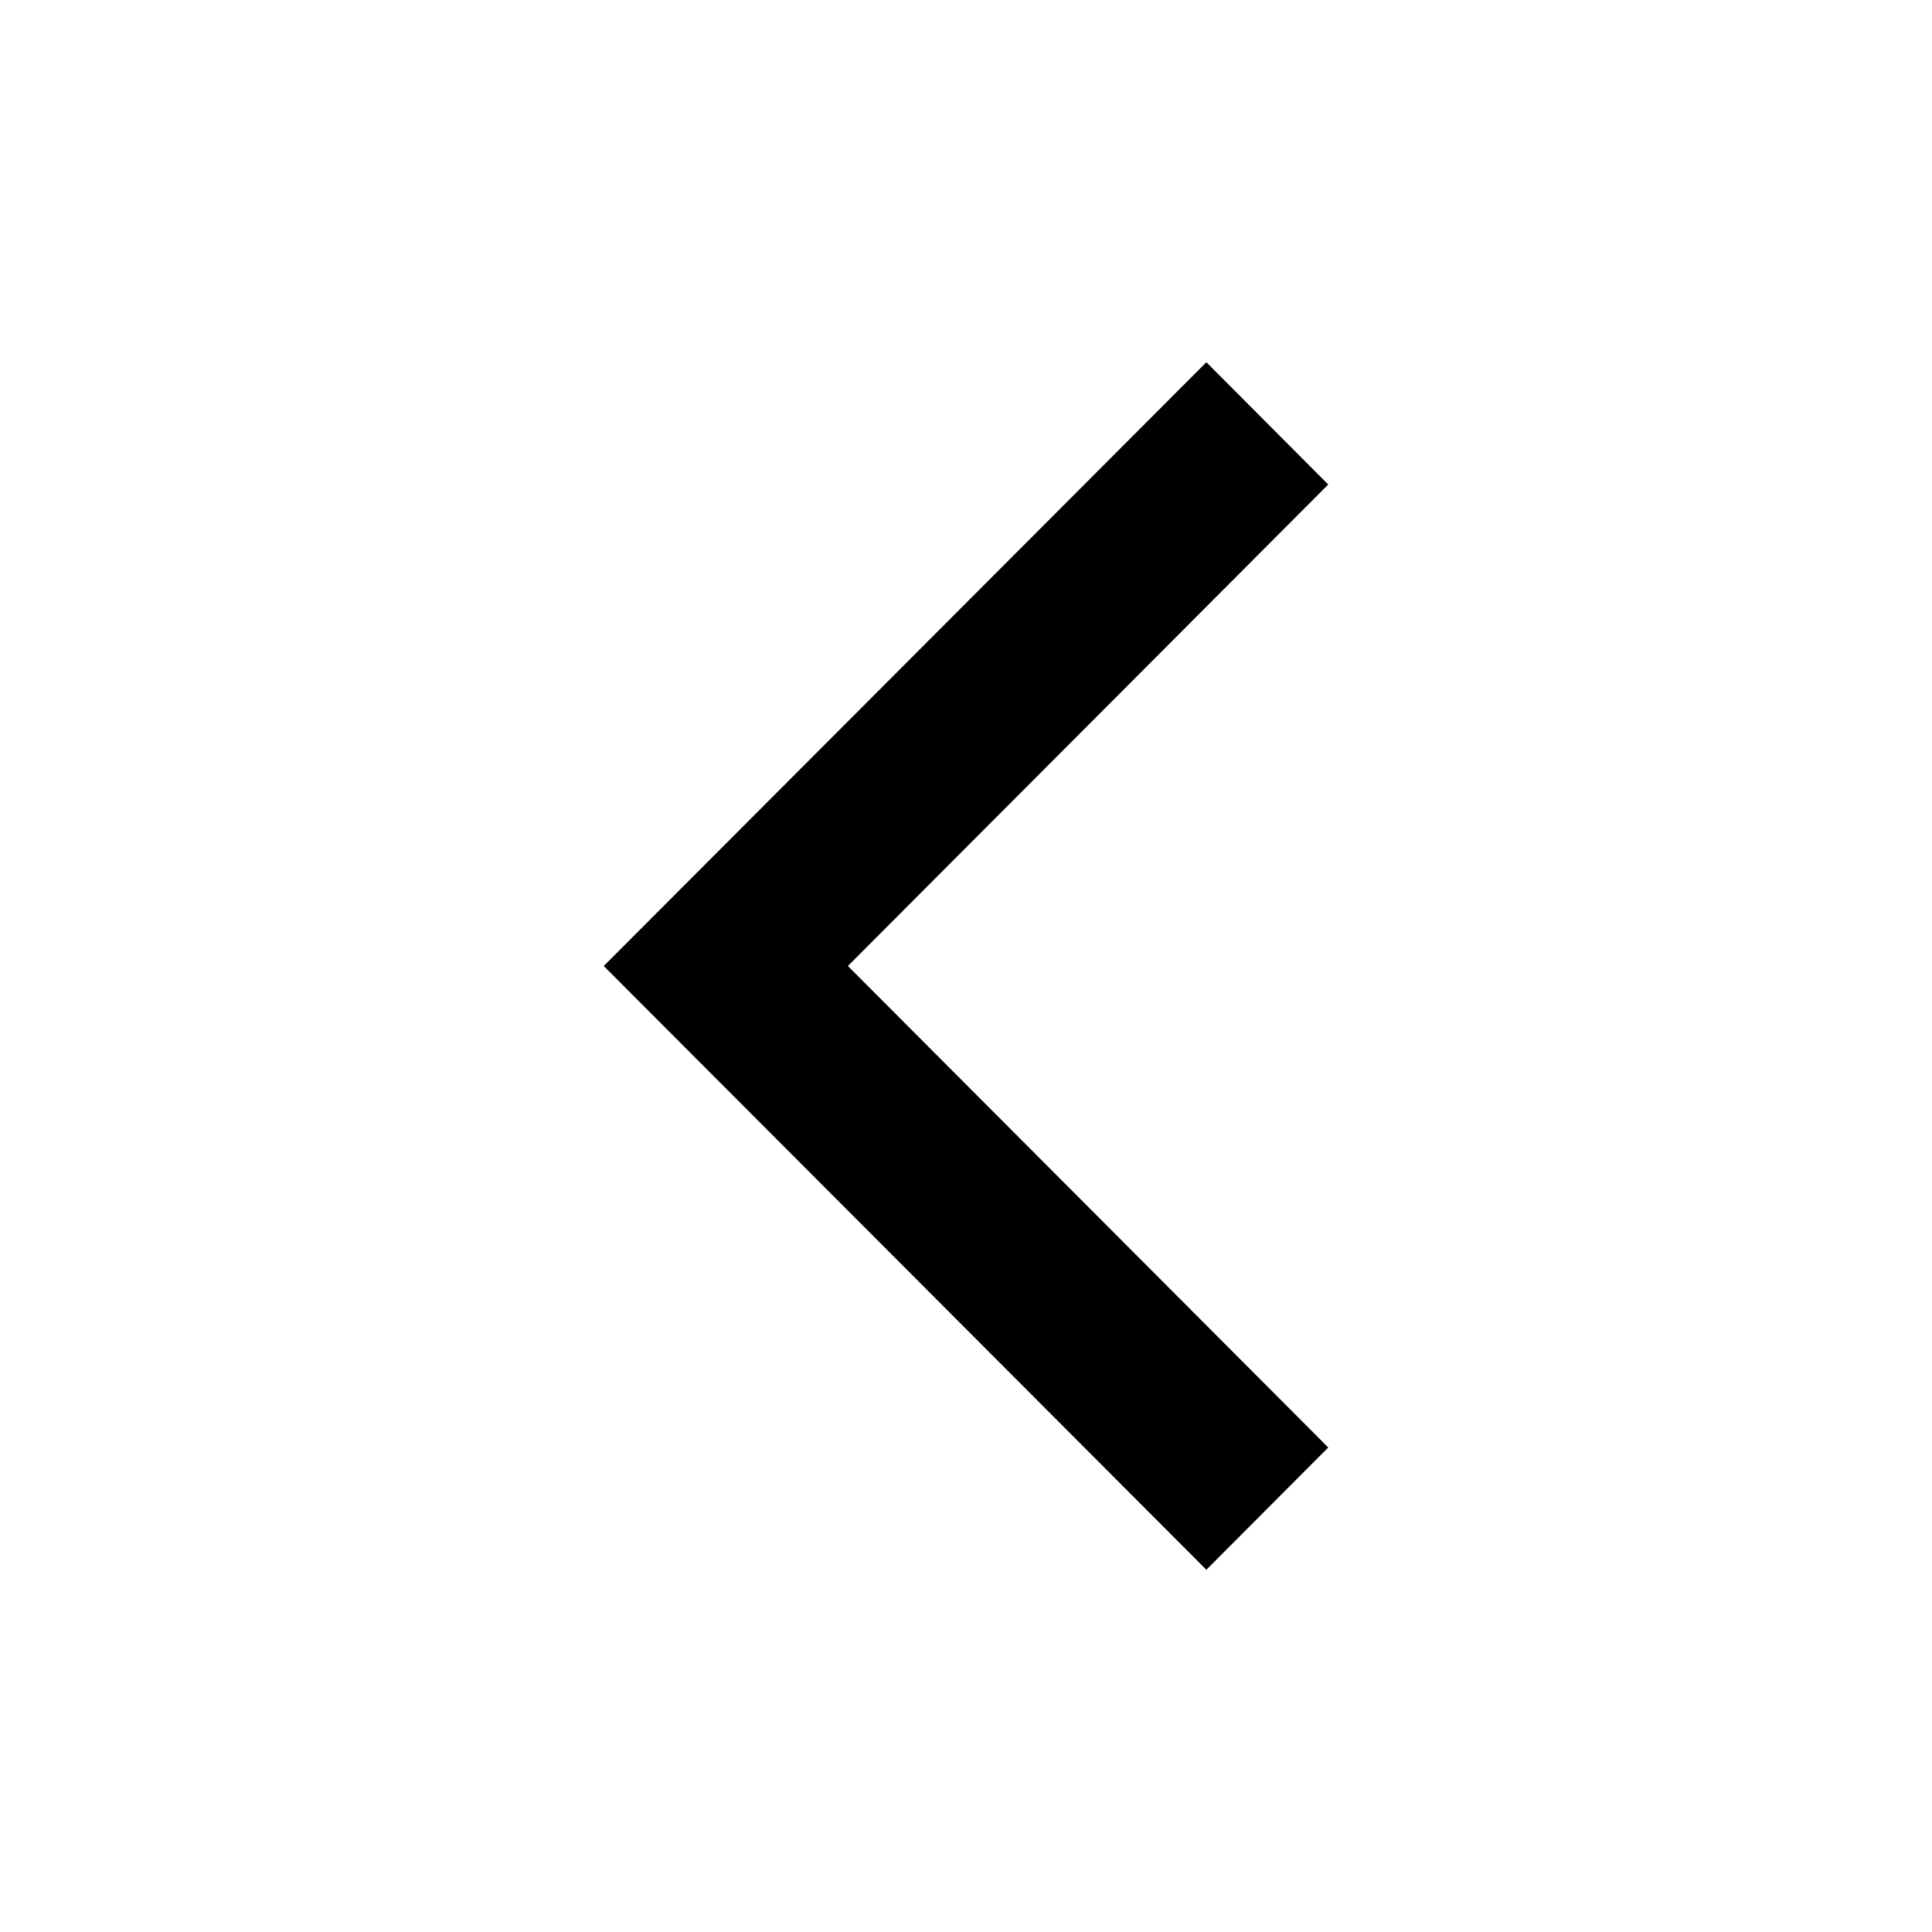
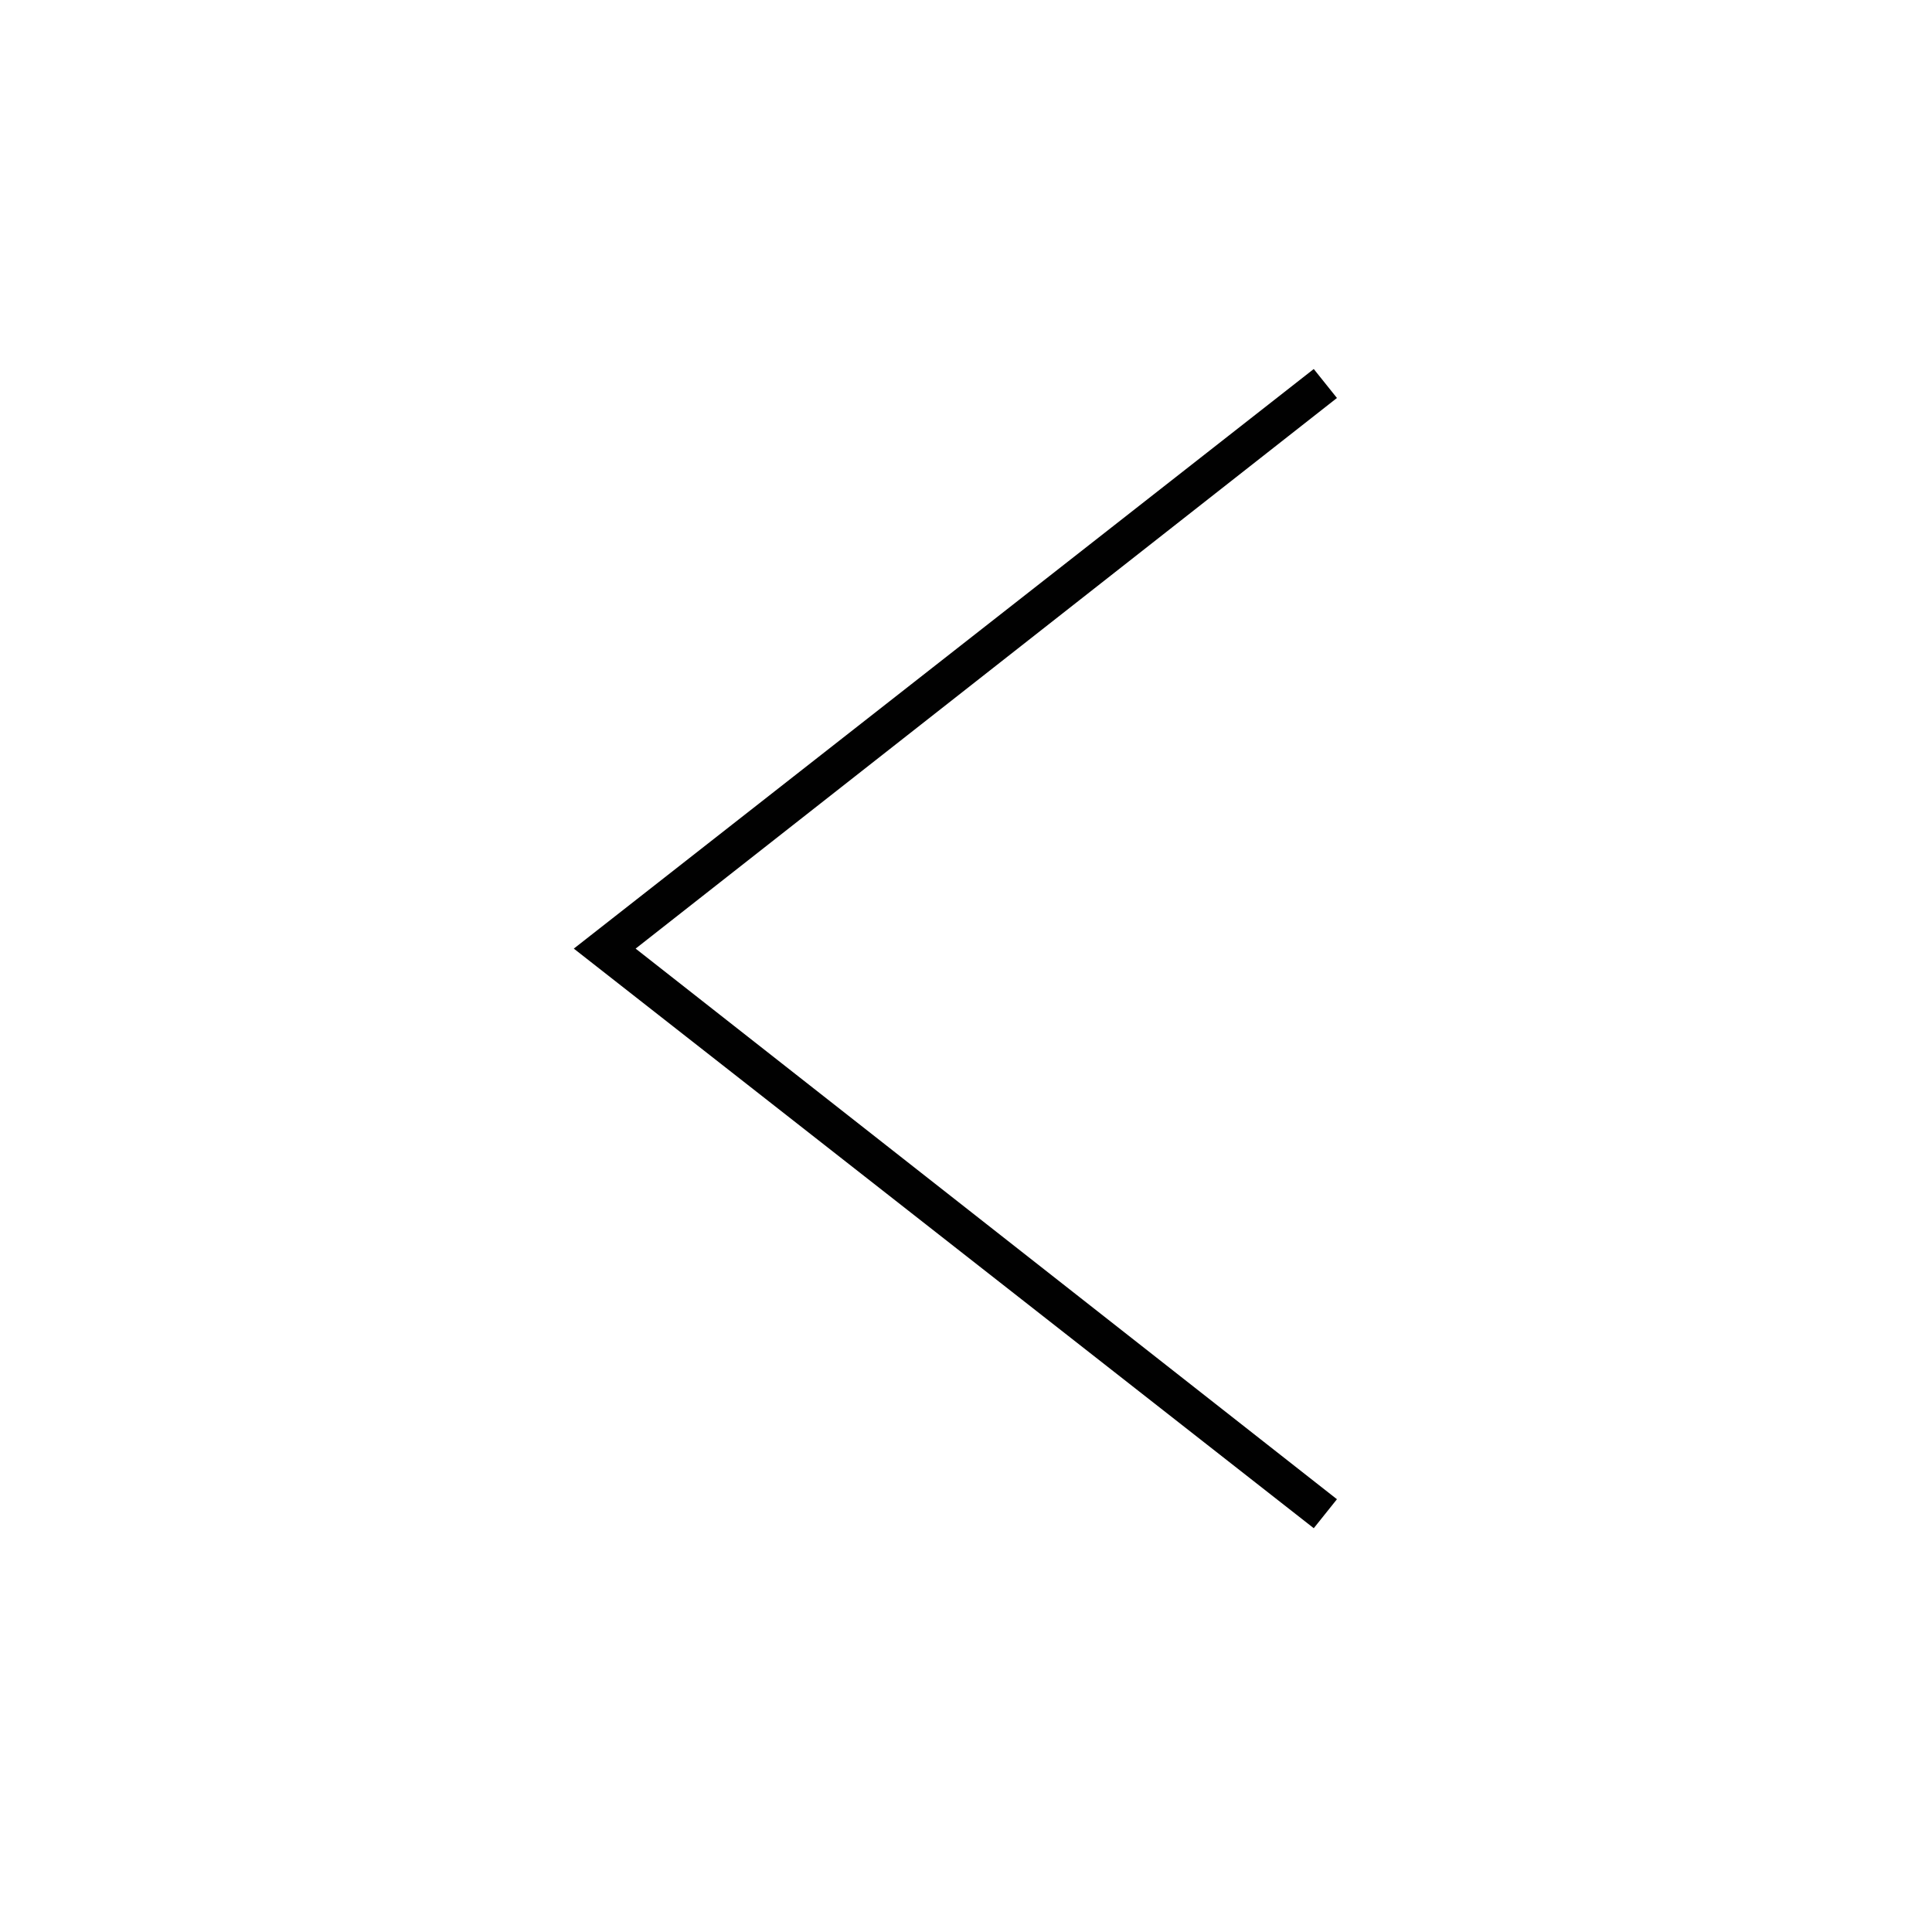
- <svg xmlns="http://www.w3.org/2000/svg" height="512px" id="Layer_1" style="enable-background:new 0 0 512 512;" version="1.1" viewBox="0 0 512 512" width="512px" xml:space="preserve">
-   <polygon points="352,128.4 319.7,96 160,256 160,256 160,256 319.7,416 352,383.6 224.7,256 " />
+ <svg xmlns="http://www.w3.org/2000/svg" enable-background="new 0 0 100 100" id="Layer_1" version="1.1" viewBox="0 0 100 100" xml:space="preserve">
+   <polygon fill="#010101" points="68,19.1 29.7,49.1 68,79.1 69.2,77.6 32.9,49.1 69.2,20.6 68,19.1 " />
</svg>
